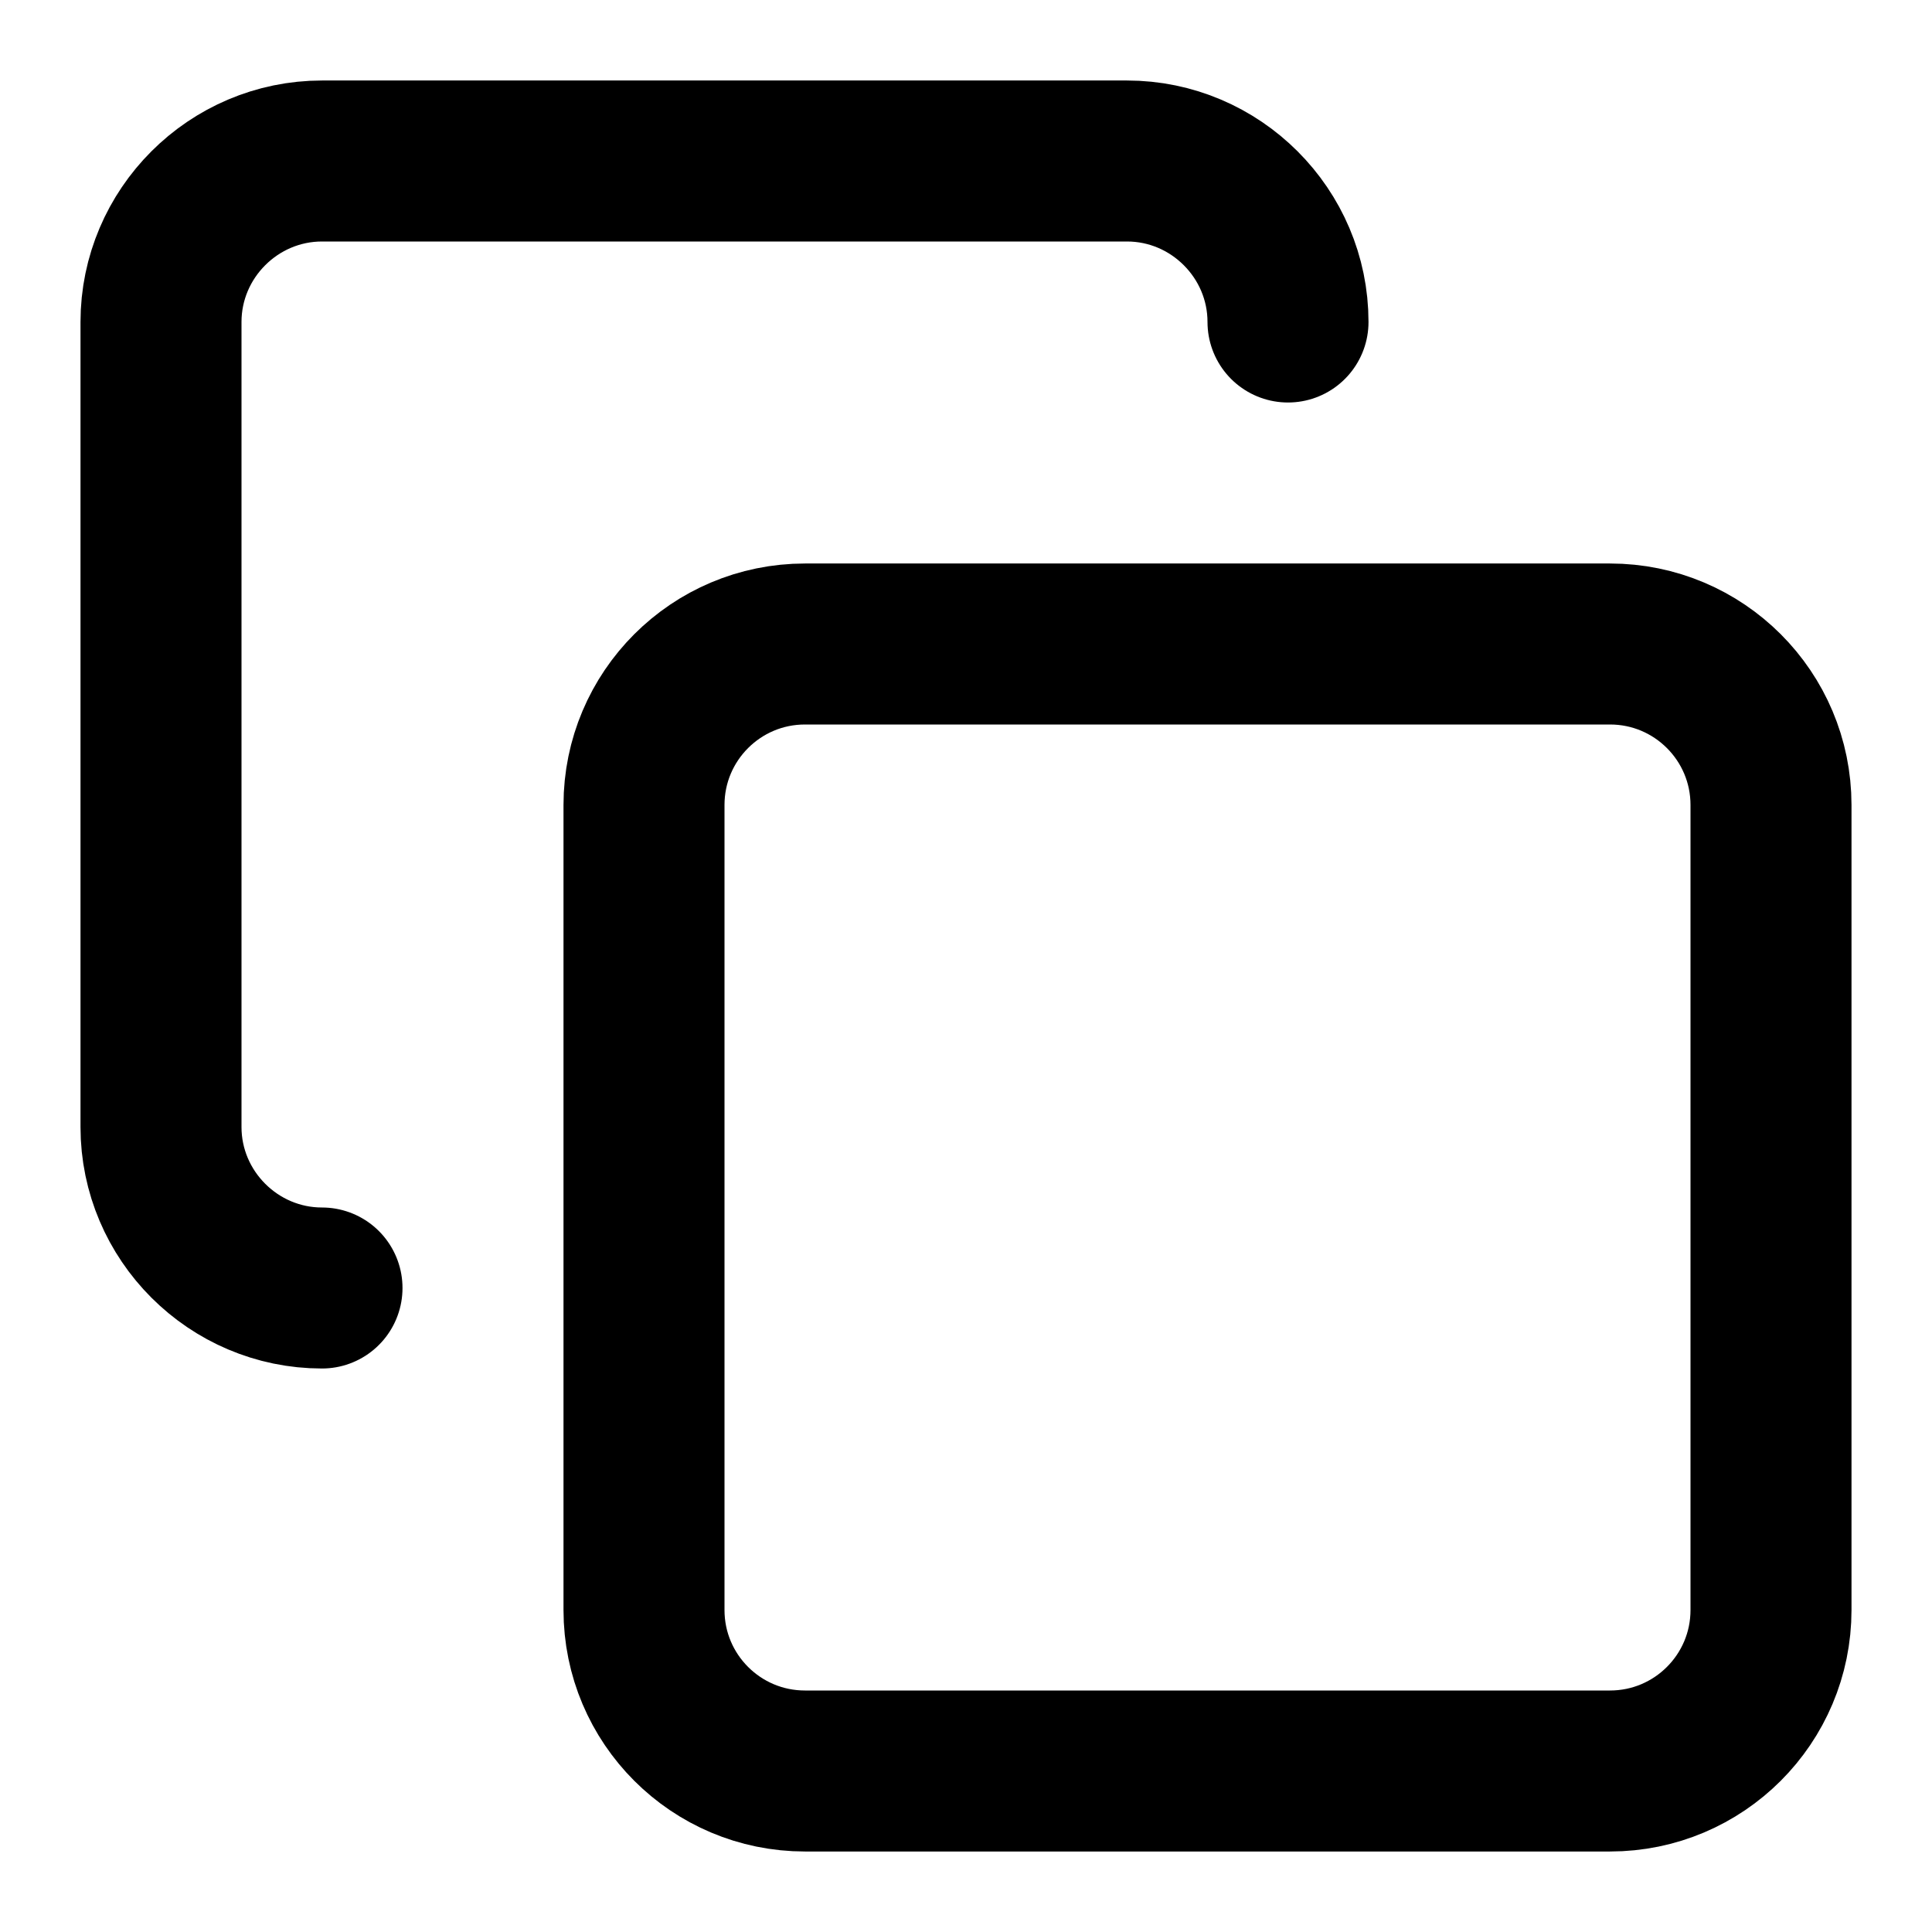
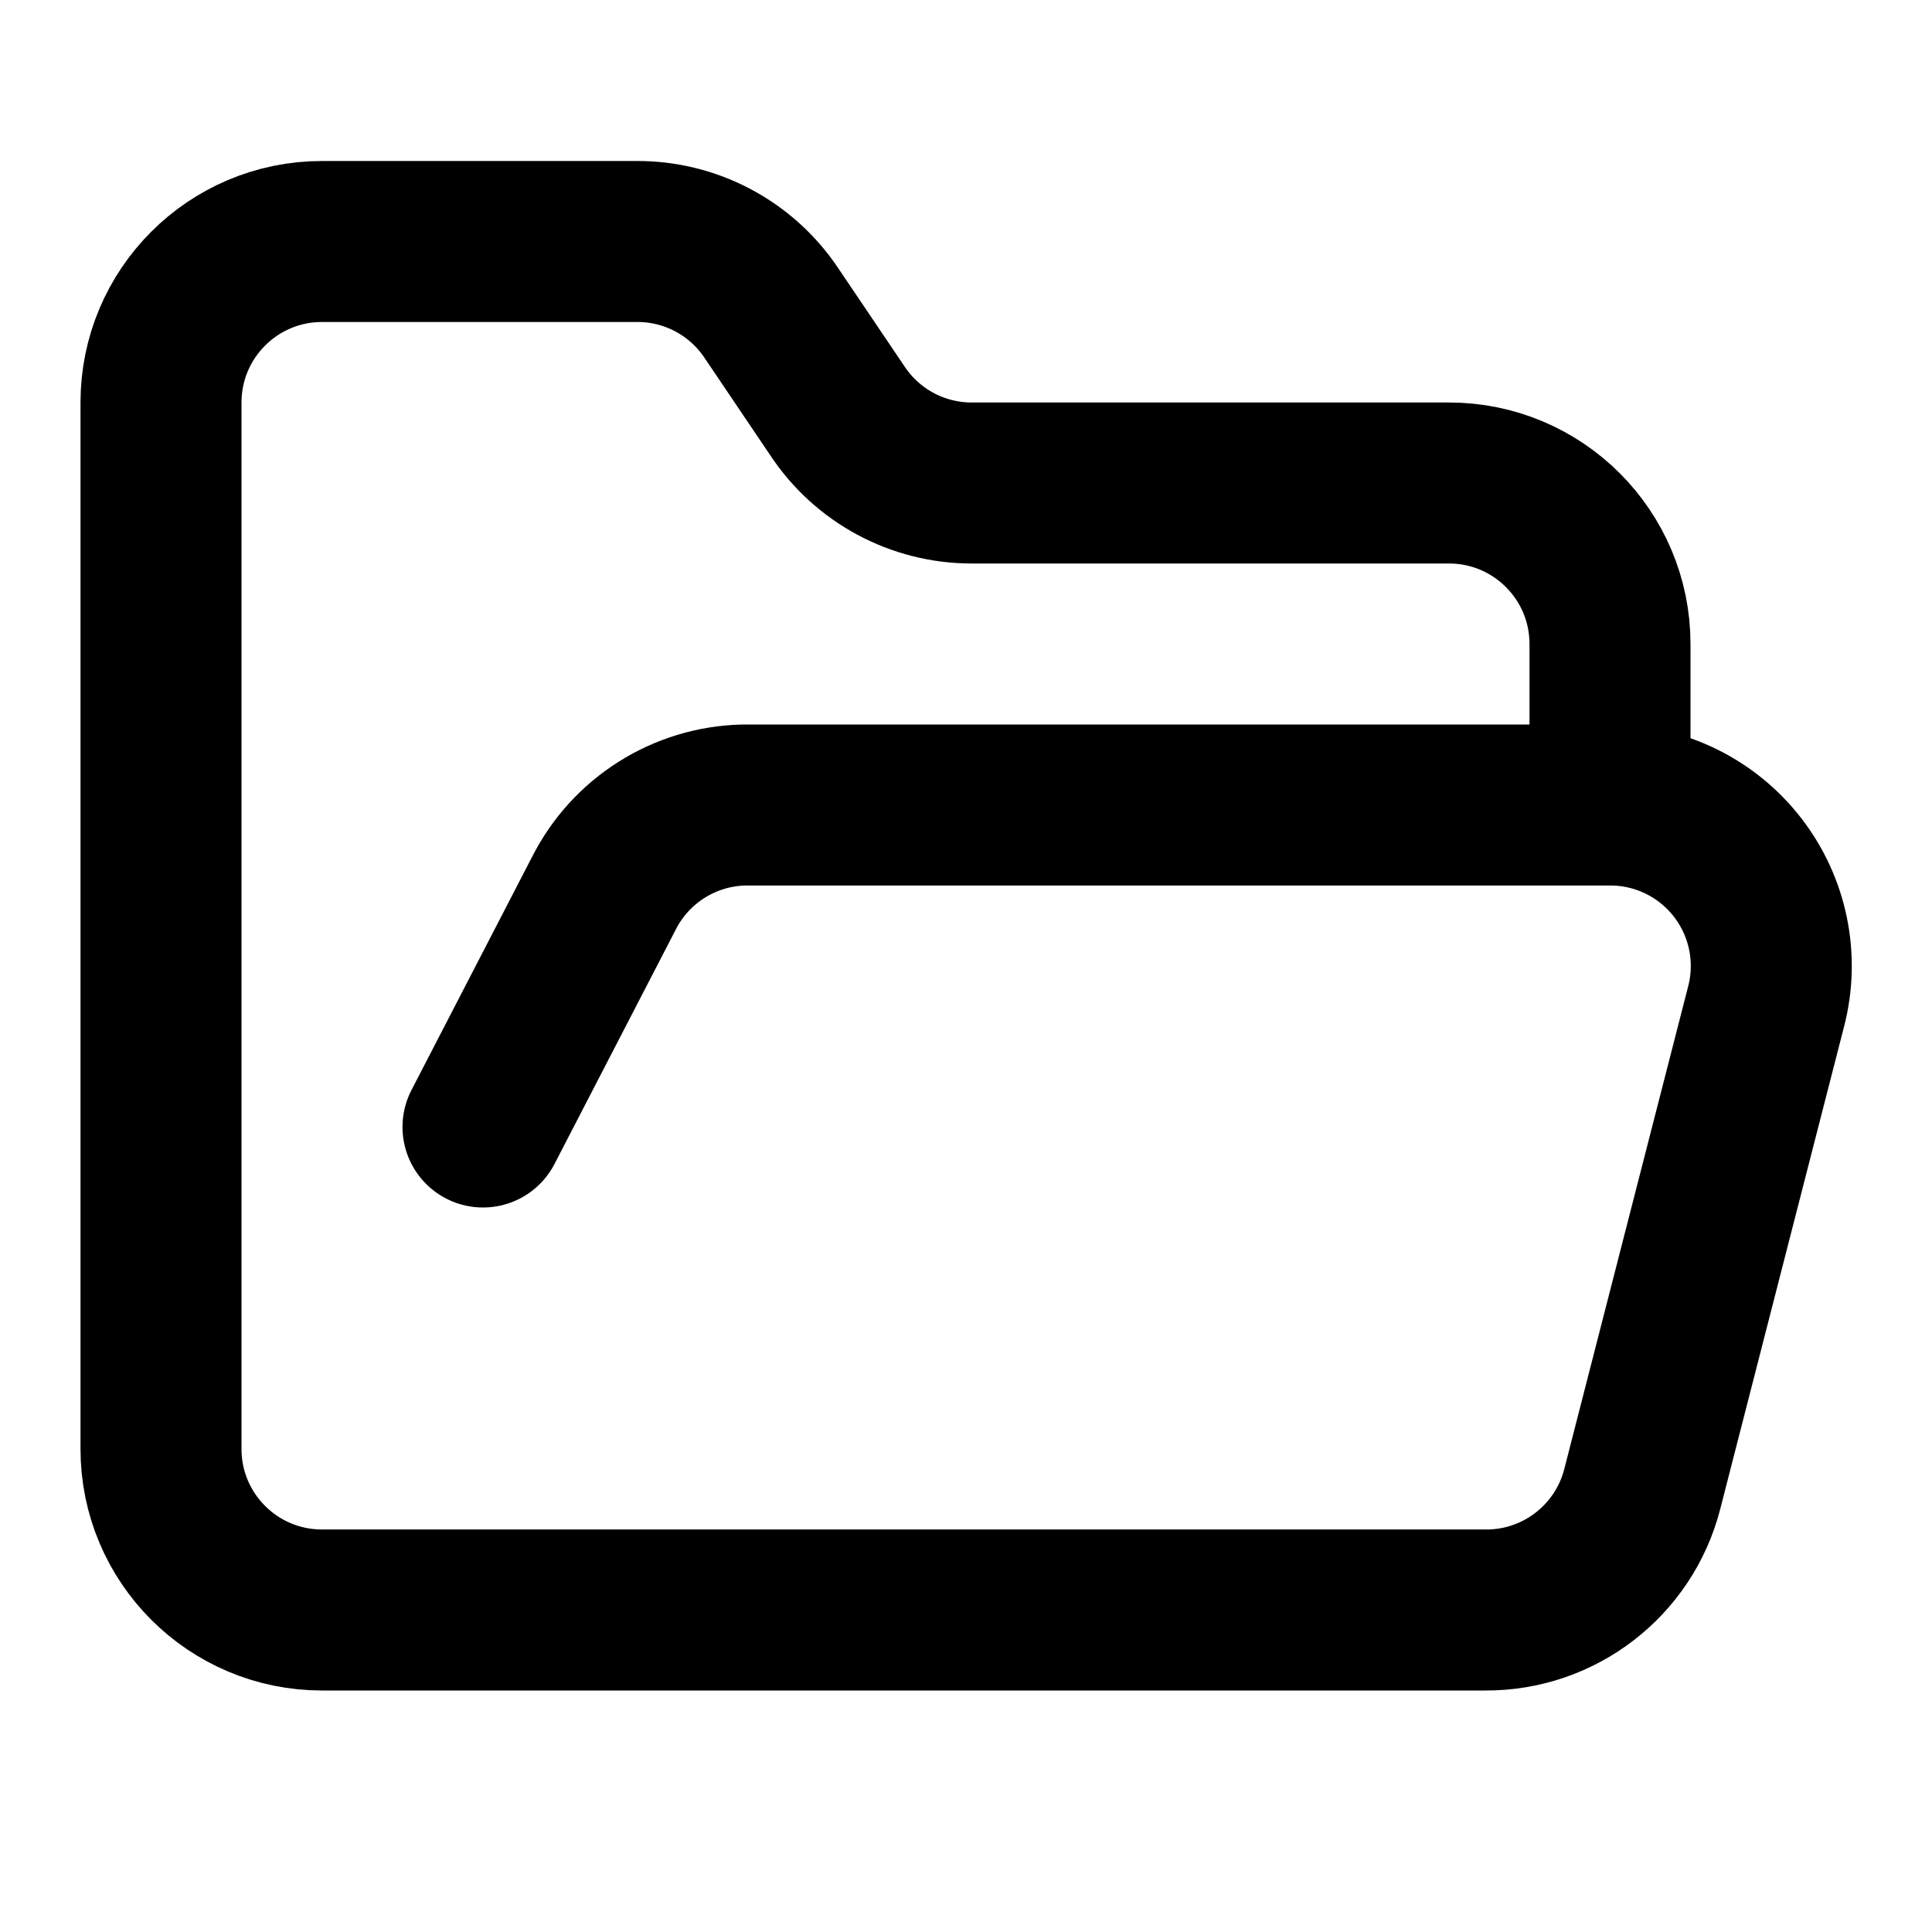
- <svg xmlns="http://www.w3.org/2000/svg" class="lucide lucide-copy" width="24" height="24" viewBox="0 0 24 24" fill="none" stroke="currentColor" stroke-width="2" stroke-linecap="round" stroke-linejoin="round">
-   <rect width="14" height="14" x="8" y="8" rx="2" ry="2" />
-   <path d="M4 16c-1.1 0-2-.9-2-2V4c0-1.1.9-2 2-2h10c1.1 0 2 .9 2 2" />
+ <svg xmlns="http://www.w3.org/2000/svg" class="lucide lucide-folder-open" width="24" height="24" viewBox="0 0 24 24" fill="none" stroke="currentColor" stroke-width="2" stroke-linecap="round" stroke-linejoin="round">
+   <path d="m6 14 1.5-2.9A2 2 0 0 1 9.24 10H20a2 2 0 0 1 1.94 2.5l-1.54 6a2 2 0 0 1-1.95 1.5H4a2 2 0 0 1-2-2V5a2 2 0 0 1 2-2h3.9a2 2 0 0 1 1.69.9l.81 1.2a2 2 0 0 0 1.67.9H18a2 2 0 0 1 2 2v2" />
</svg>
